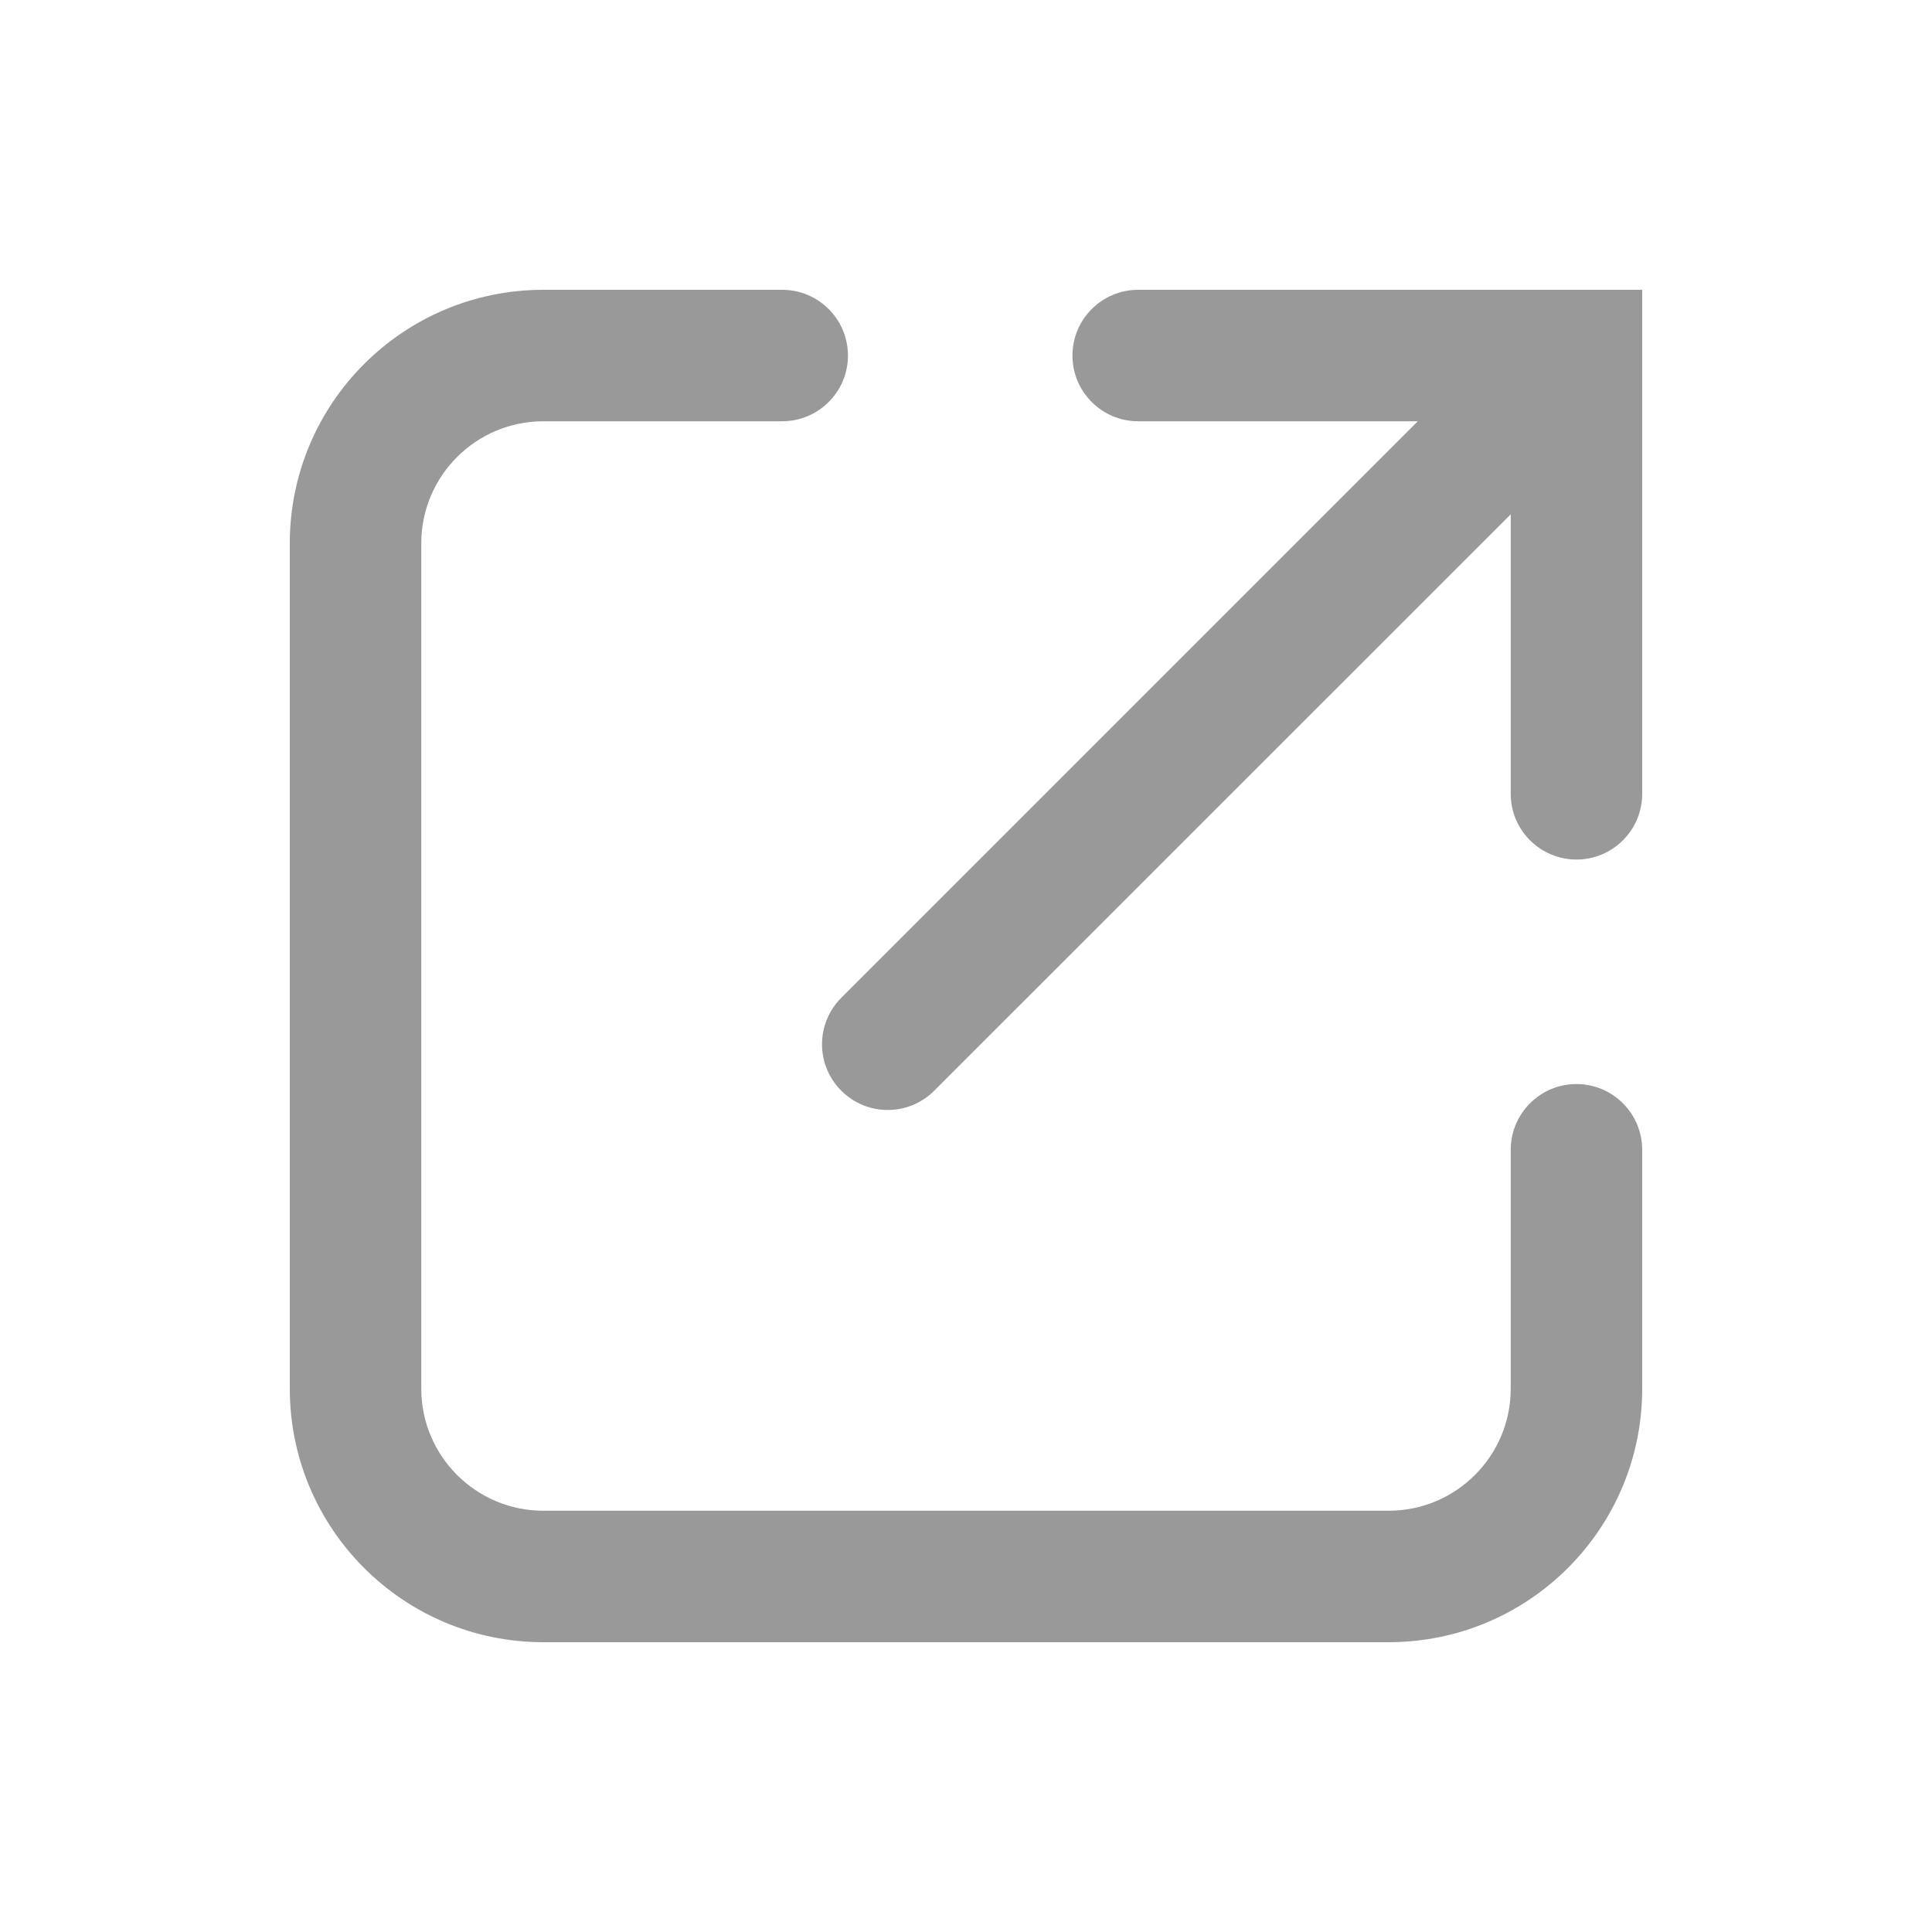
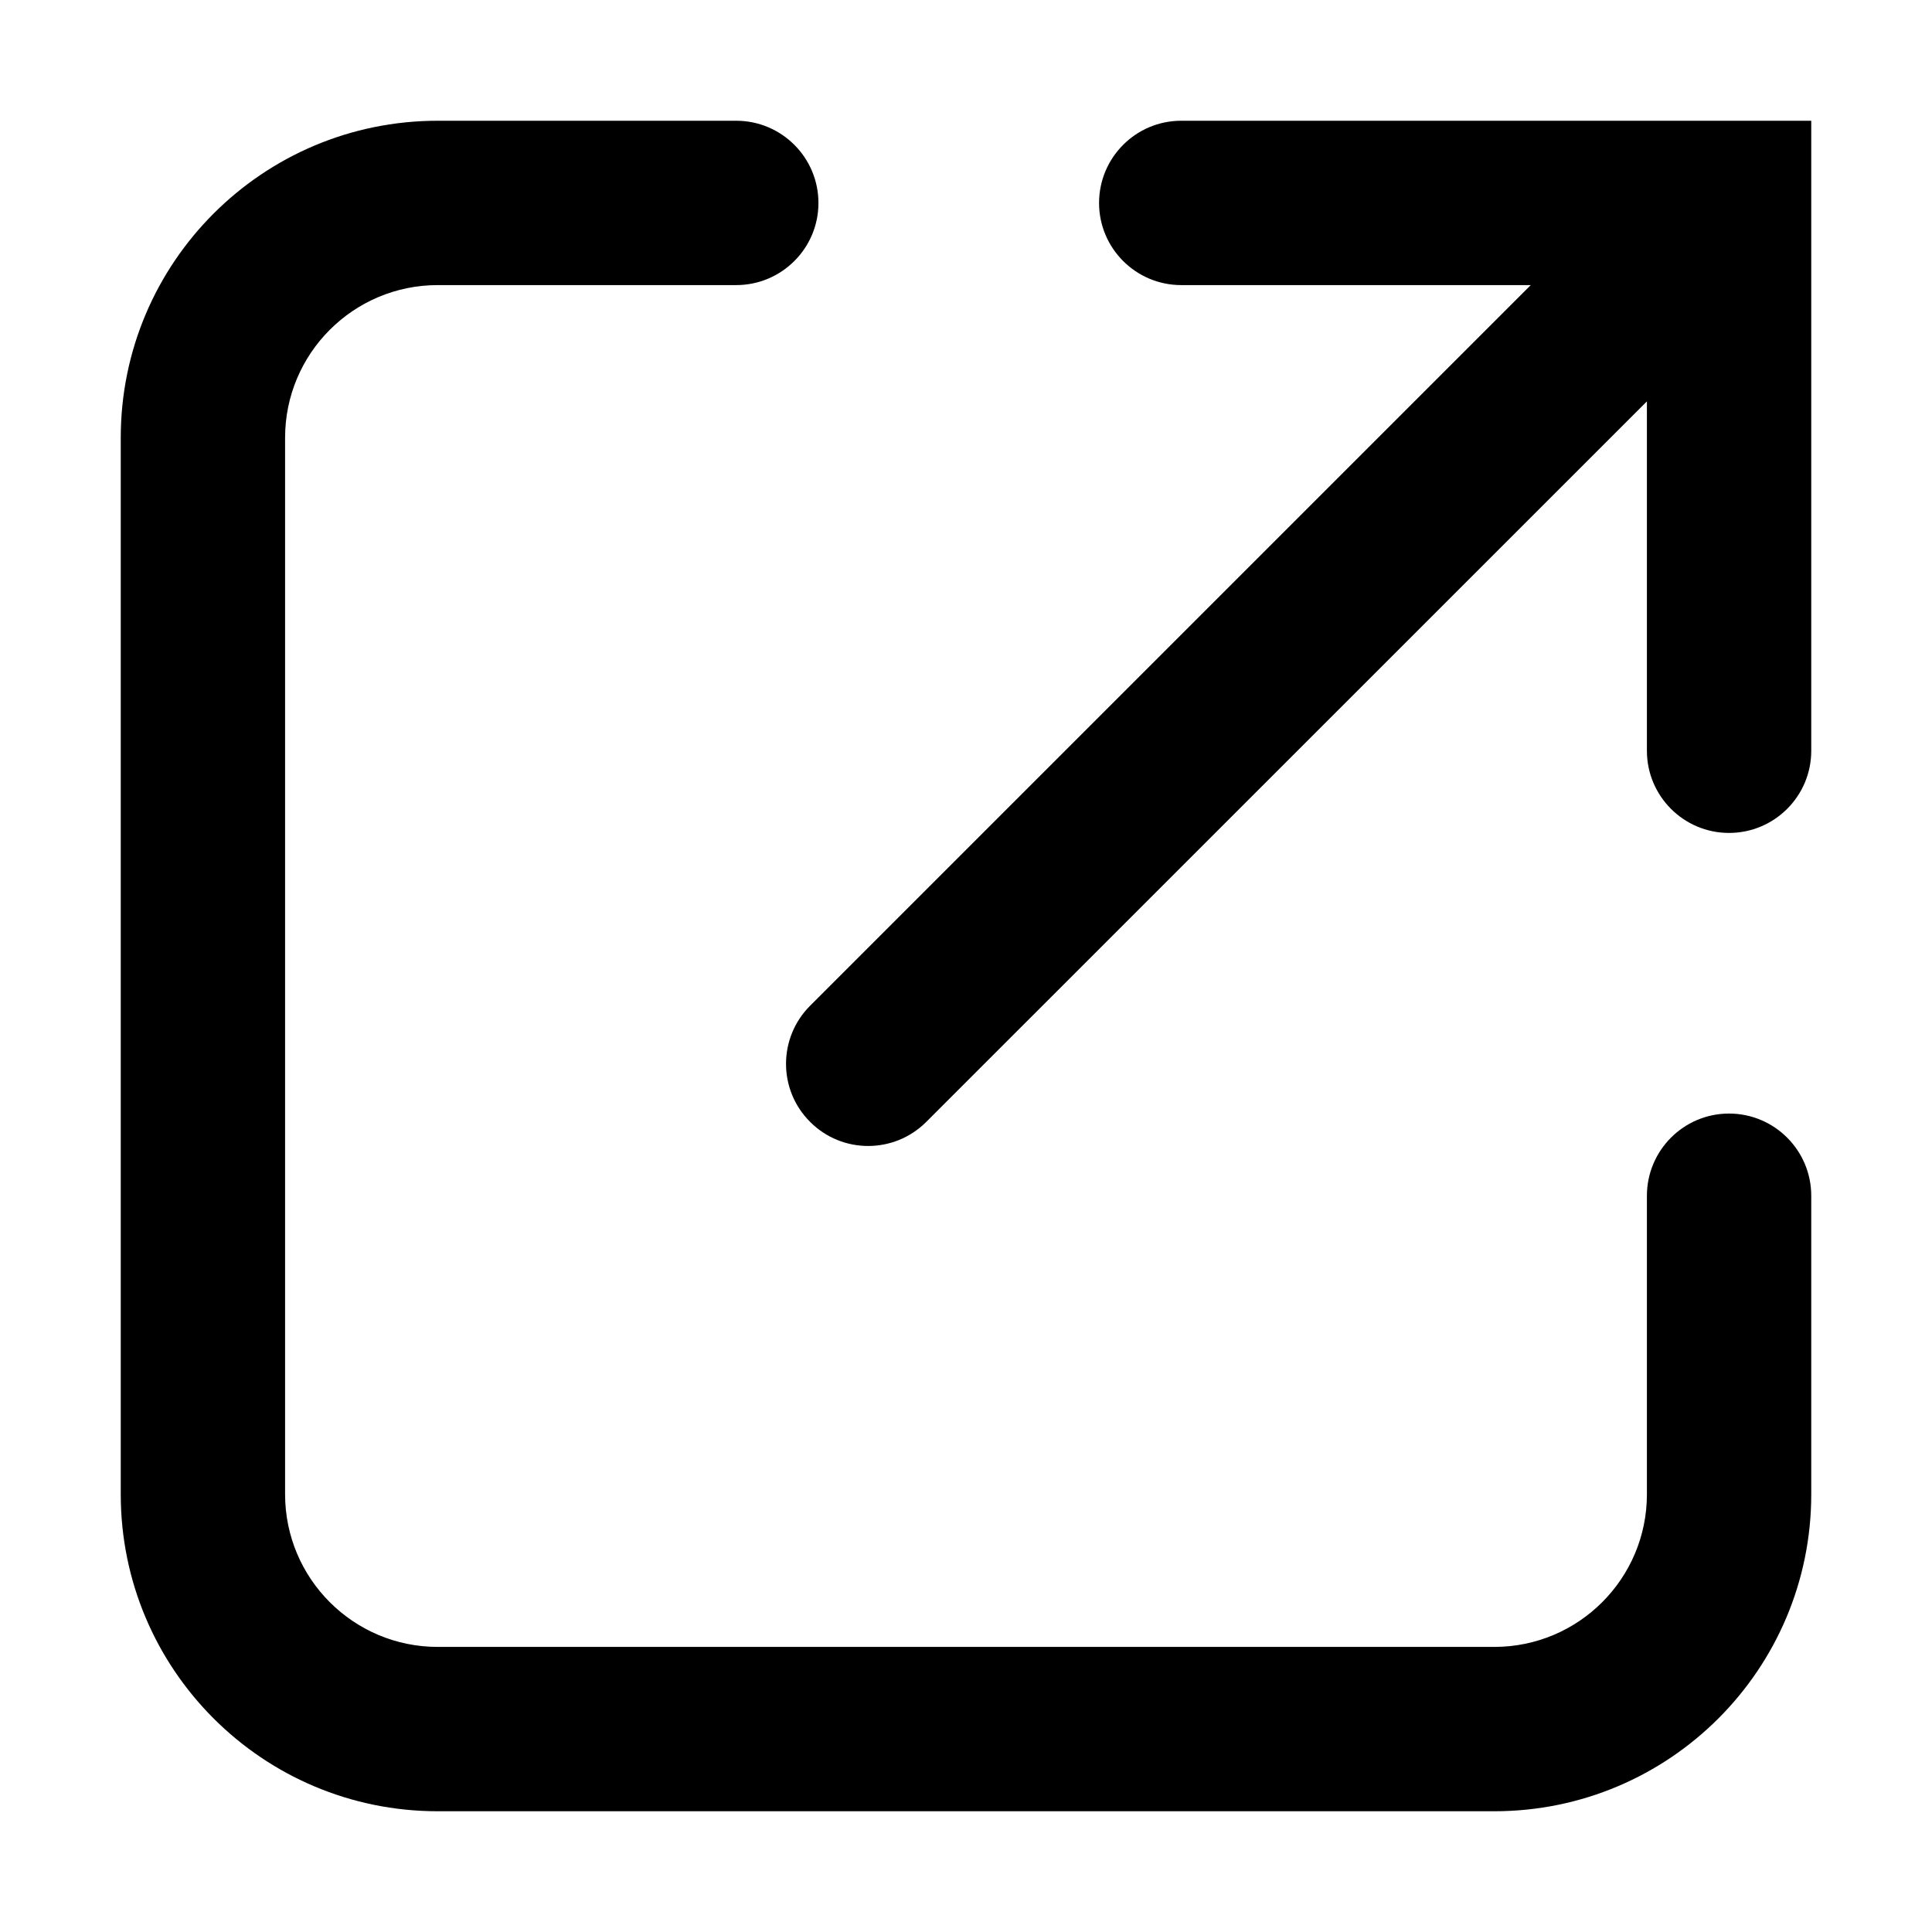
- <svg xmlns="http://www.w3.org/2000/svg" width="20" height="20" viewBox="0 0 20 20" fill="none">
-   <path fill-rule="evenodd" clip-rule="evenodd" d="M3 5.625C3 4.175 4.175 3 5.625 3H8.097C8.473 3 8.778 3.305 8.778 3.681C8.778 4.056 8.473 4.361 8.097 4.361H5.625C4.927 4.361 4.361 4.927 4.361 5.625V14.375C4.361 15.073 4.927 15.639 5.625 15.639H14.375C15.073 15.639 15.639 15.073 15.639 14.375V11.903C15.639 11.527 15.944 11.222 16.319 11.222C16.695 11.222 17 11.527 17 11.903V14.375C17 15.825 15.825 17 14.375 17H5.625C4.175 17 3 15.825 3 14.375V5.625Z" fill="#999999" />
-   <path fill-rule="evenodd" clip-rule="evenodd" d="M11.102 3.681C11.102 3.305 11.407 3 11.782 3H17V8.218C17 8.593 16.695 8.898 16.32 8.898C15.944 8.898 15.639 8.593 15.639 8.218V5.324L9.671 11.291C9.405 11.557 8.974 11.557 8.709 11.291C8.443 11.026 8.443 10.595 8.709 10.329L14.677 4.361H11.782C11.407 4.361 11.102 4.056 11.102 3.681Z" fill="#999999" />
+ <svg xmlns="http://www.w3.org/2000/svg" width="16" height="16" viewBox="0 0 16 16" fill="none">
+   <path fill-rule="evenodd" clip-rule="evenodd" d="M1 3.625C1 2.175 2.175 1 3.625 1H6.097C6.473 1 6.778 1.305 6.778 1.681C6.778 2.056 6.473 2.361 6.097 2.361H3.625C2.927 2.361 2.361 2.927 2.361 3.625V12.375C2.361 13.073 2.927 13.639 3.625 13.639H12.375C13.073 13.639 13.639 13.073 13.639 12.375V9.903C13.639 9.527 13.944 9.222 14.319 9.222C14.695 9.222 15 9.527 15 9.903V12.375C15 13.825 13.825 15 12.375 15H3.625C2.175 15 1 13.825 1 12.375V3.625Z" fill="black" />
+   <path fill-rule="evenodd" clip-rule="evenodd" d="M9.102 1.681C9.102 1.305 9.407 1 9.782 1H15V6.218C15 6.593 14.695 6.898 14.319 6.898C13.944 6.898 13.639 6.593 13.639 6.218V3.324L7.671 9.291C7.405 9.557 6.974 9.557 6.709 9.291C6.443 9.026 6.443 8.595 6.709 8.329L12.677 2.361H9.782C9.407 2.361 9.102 2.056 9.102 1.681Z" fill="black" />
</svg>
